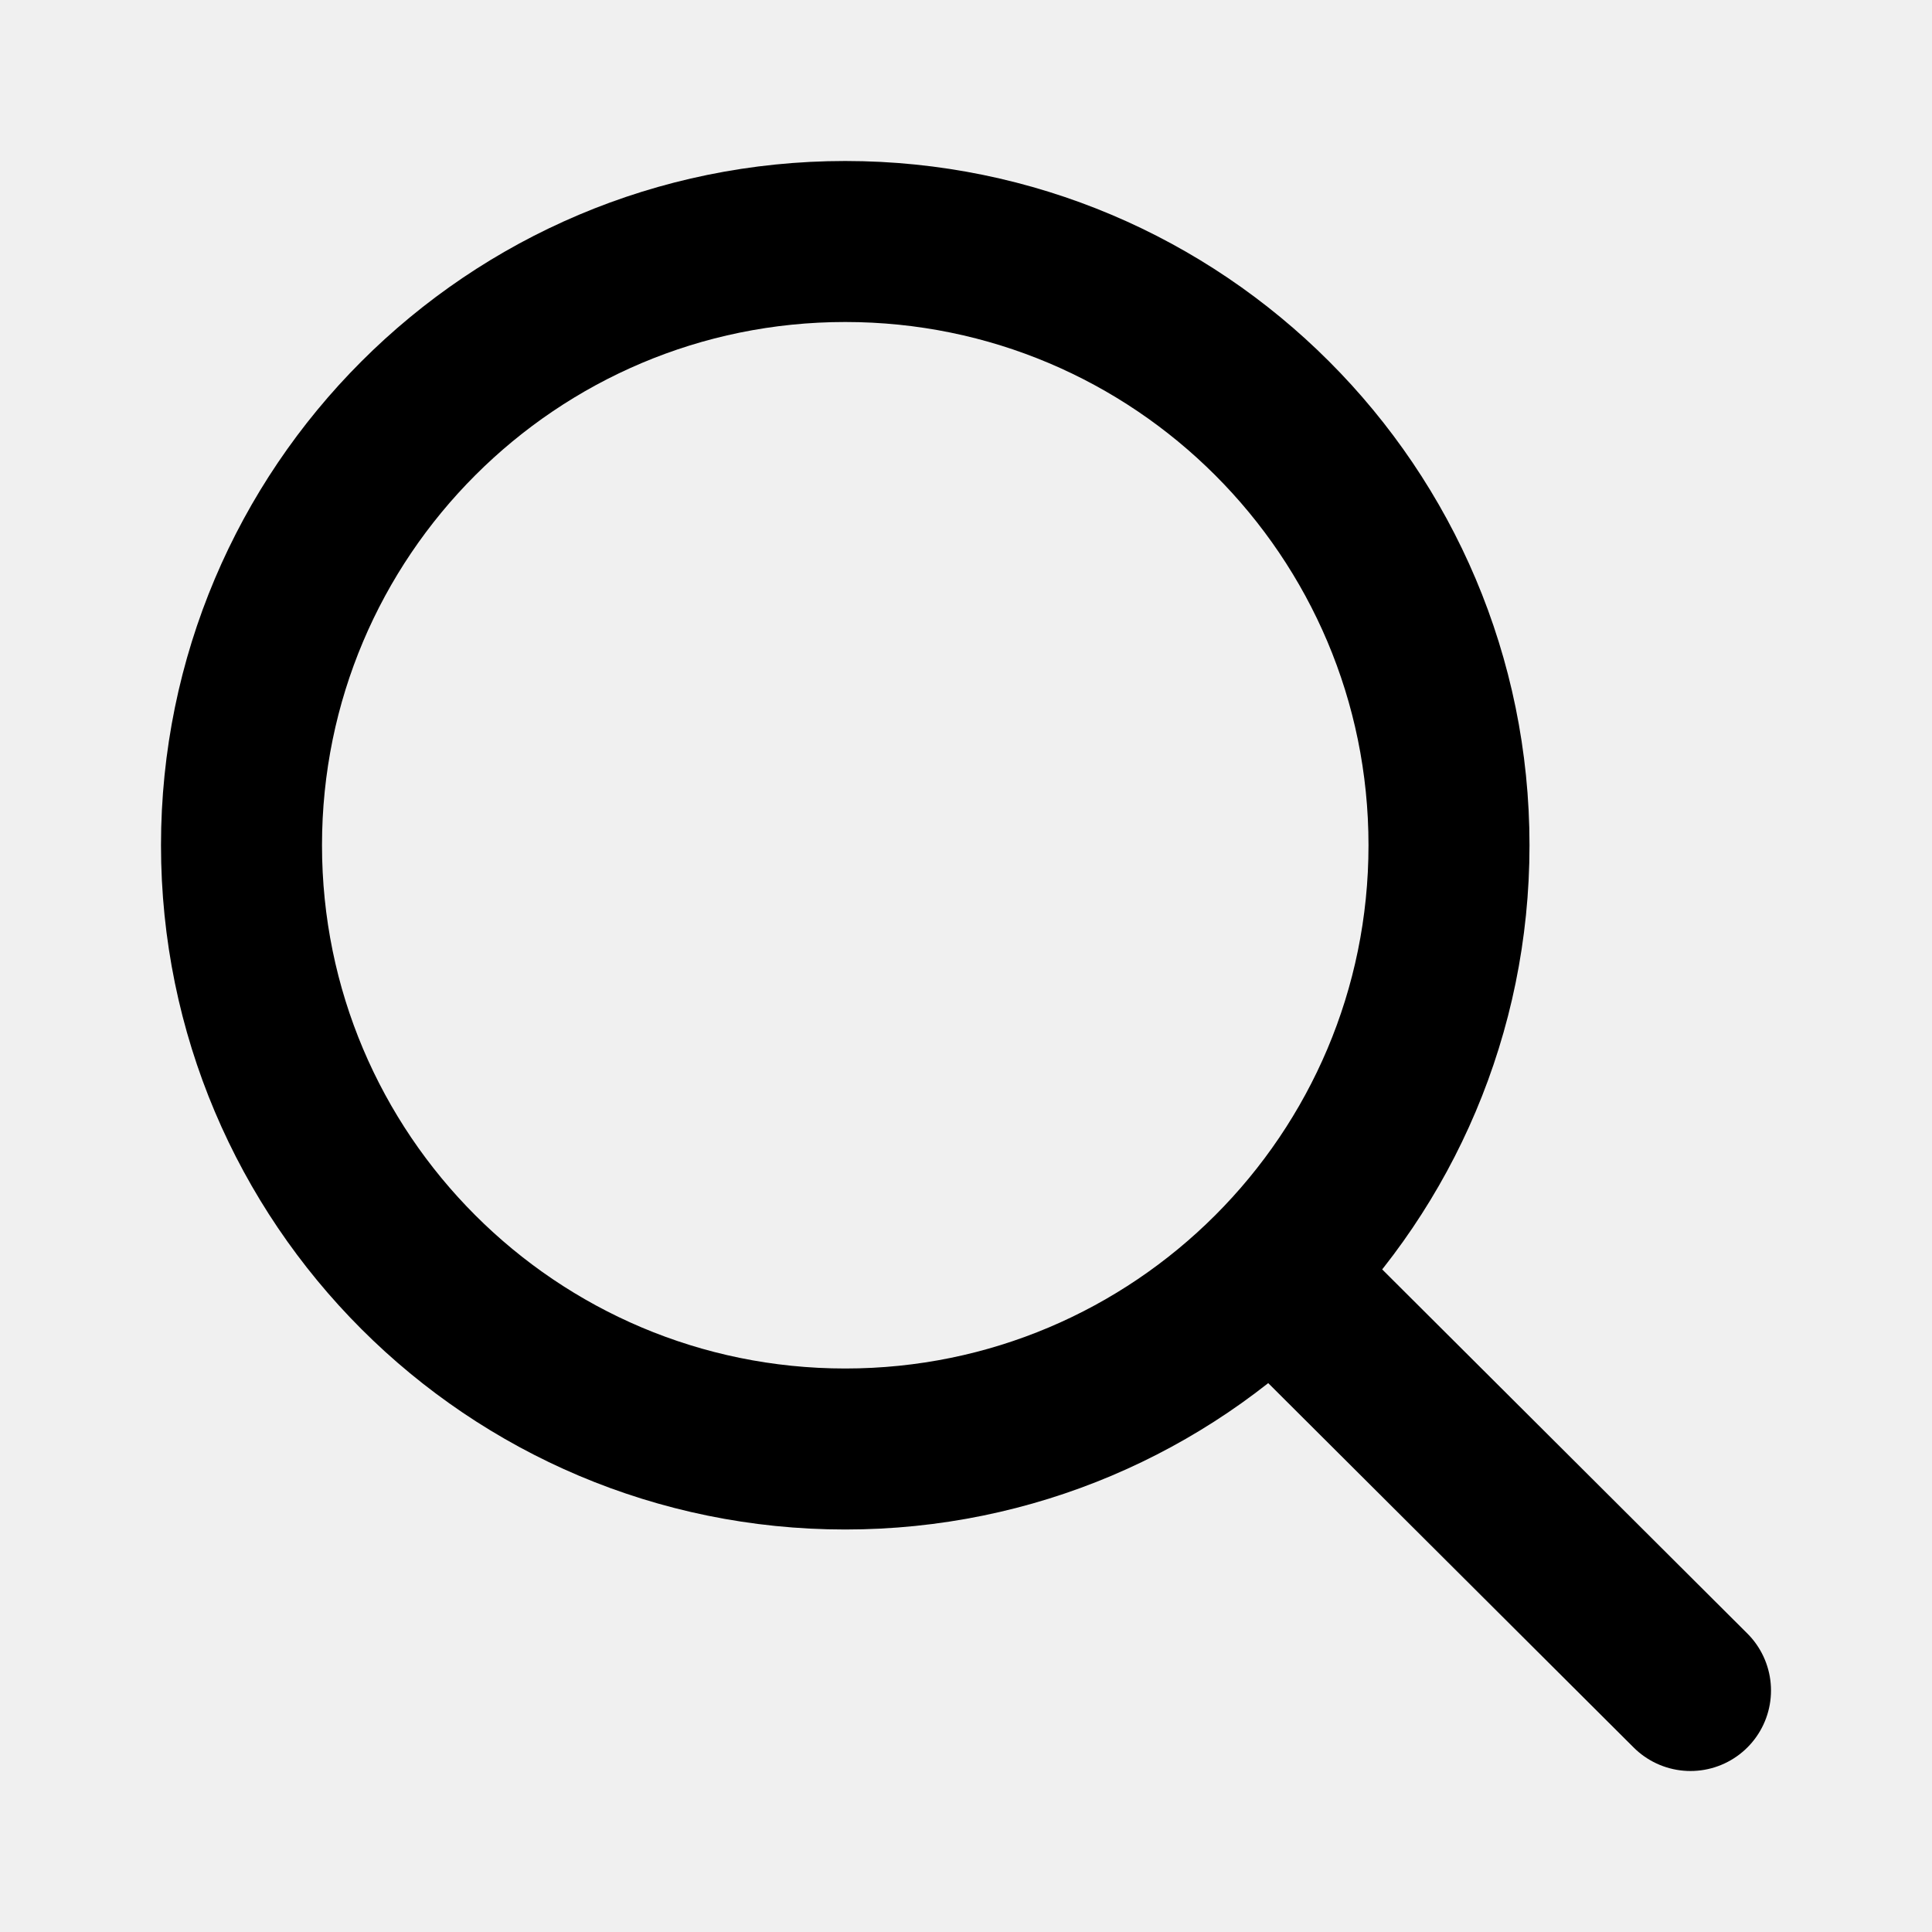
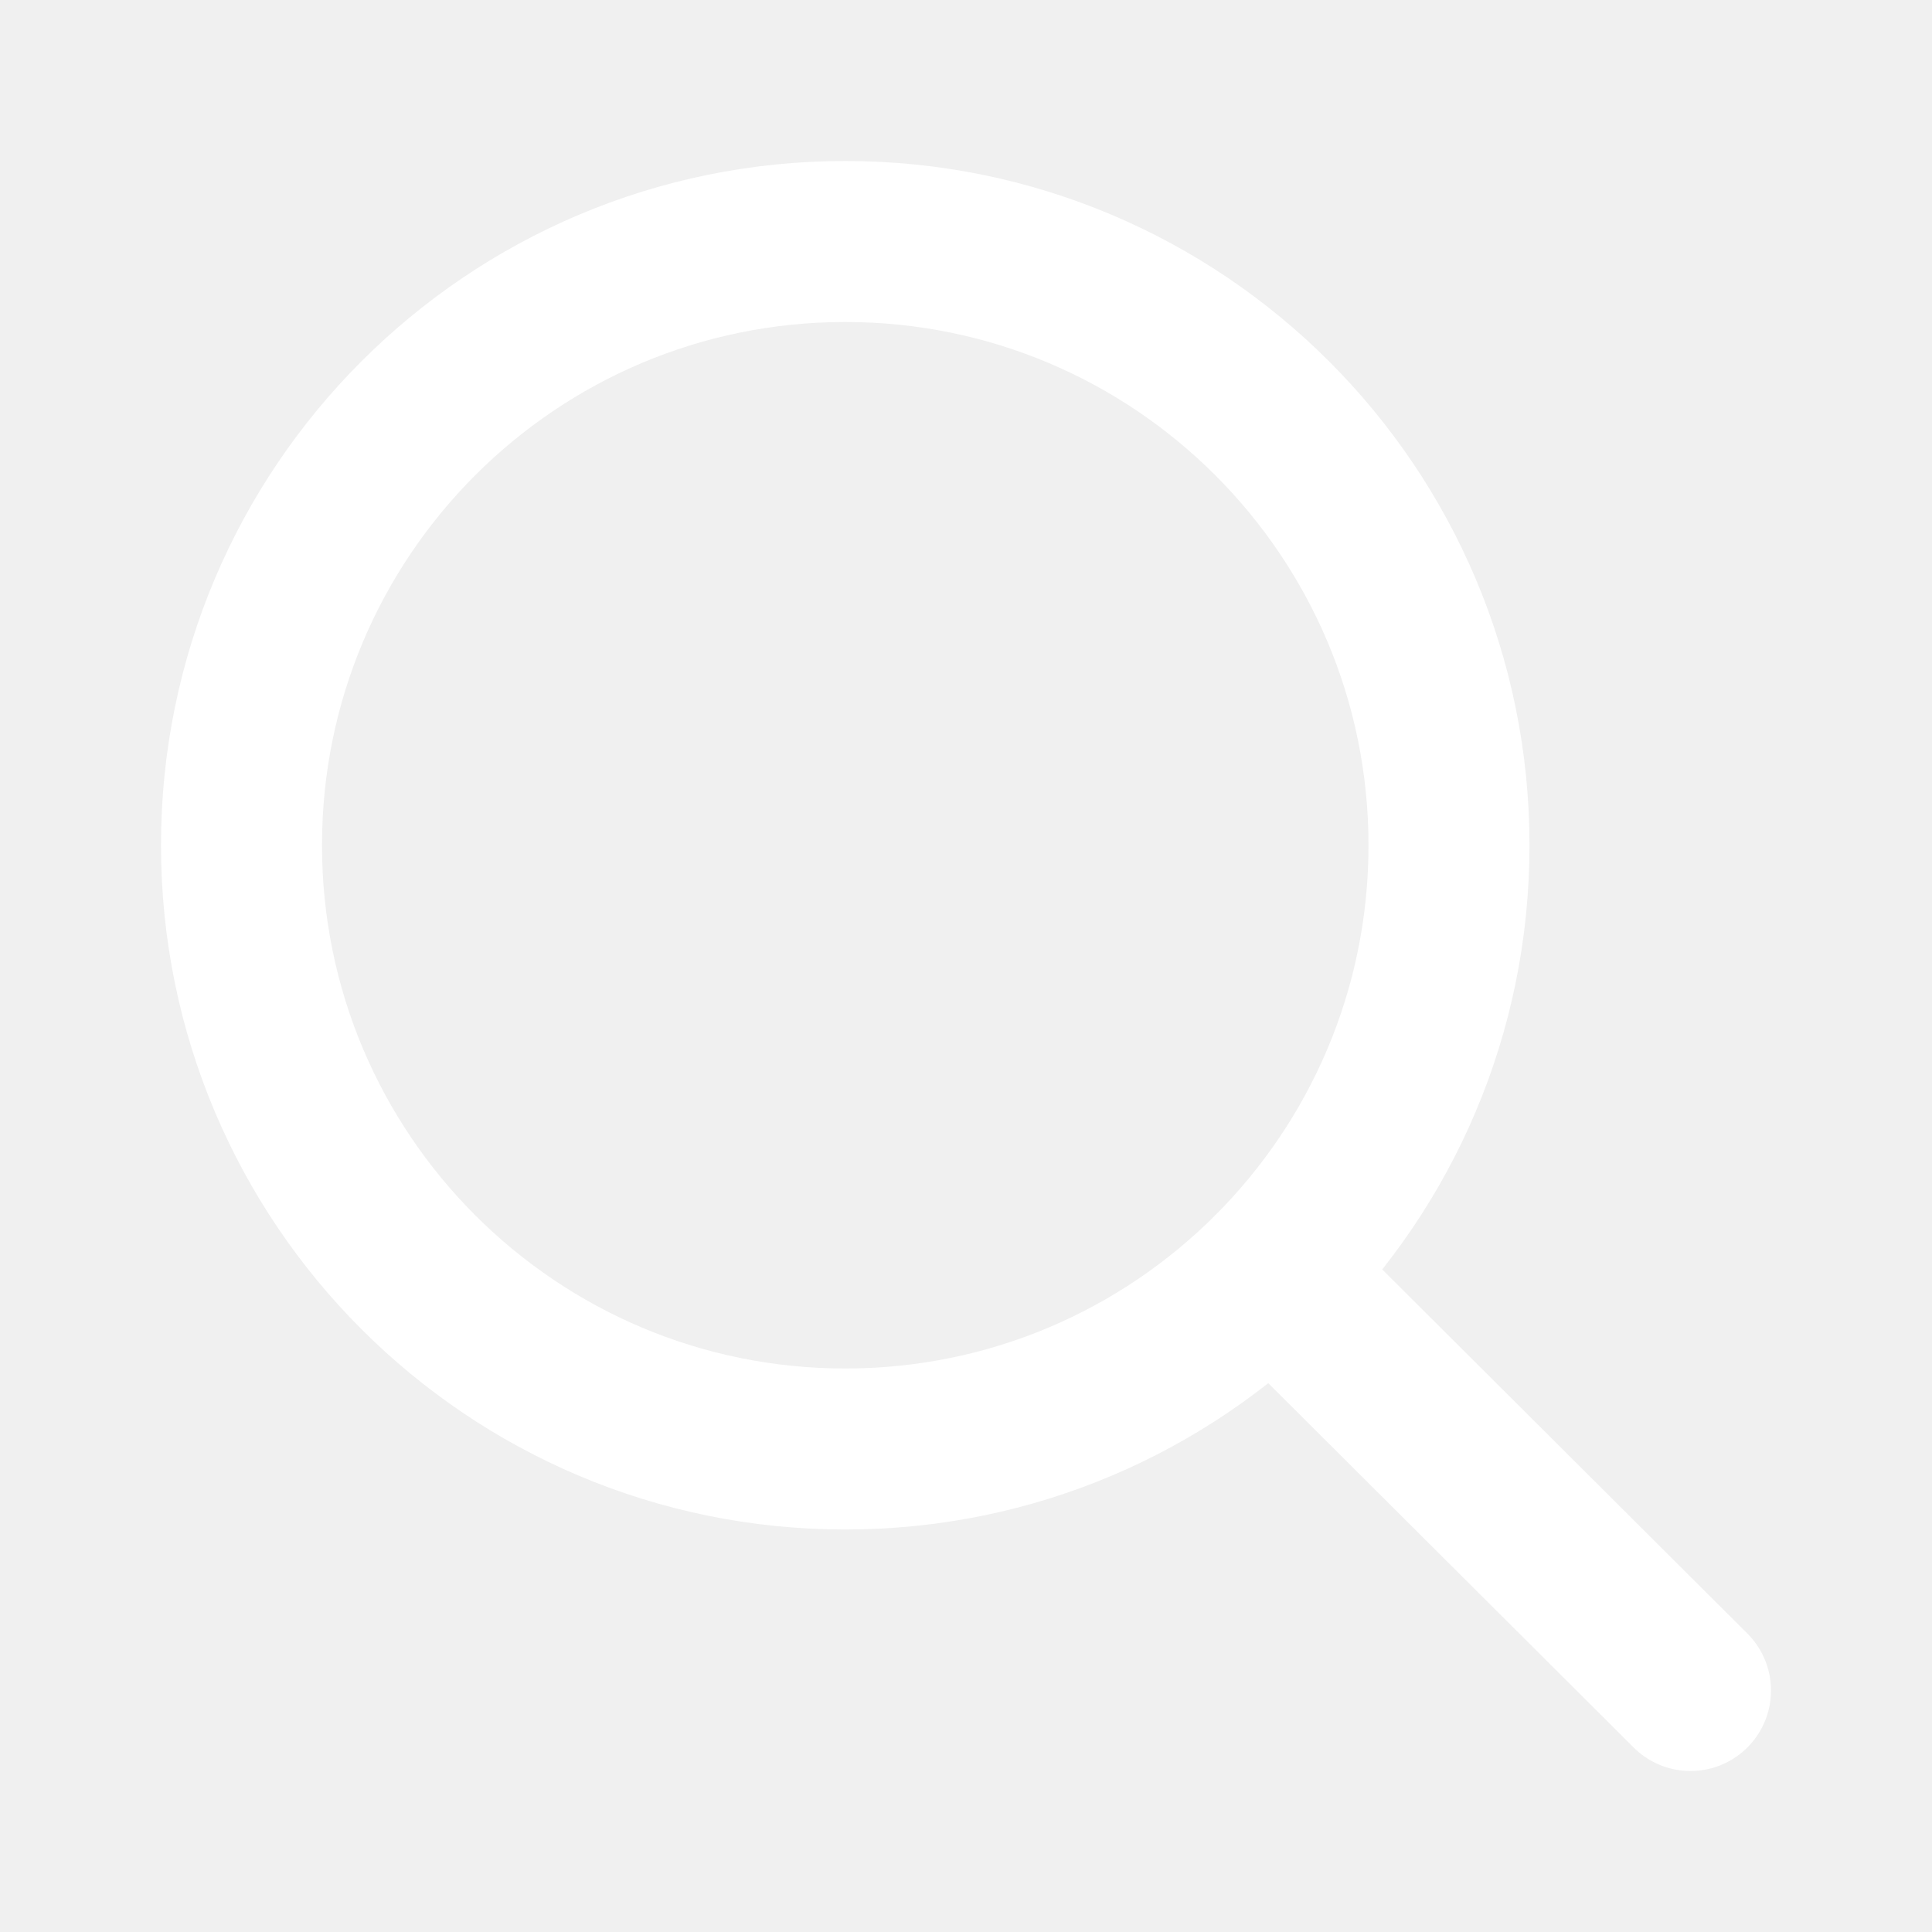
- <svg xmlns="http://www.w3.org/2000/svg" width="800px" height="800px" viewBox="0 0 24 24" fill="none">
-   <path d="M15.796 15.811L21 21M18 10.5C18 14.642 14.642 18 10.5 18C6.358 18 3 14.642 3 10.5C3 6.358 6.358 3 10.5 3C14.642 3 18 6.358 18 10.5Z" stroke="#000000" stroke-width="2" stroke-linecap="round" stroke-linejoin="round" />
+ <svg xmlns="http://www.w3.org/2000/svg" version="1.1" id="Warstwa_1" x="0px" y="0px" viewBox="0 0 800 800" style="enable-background:new 0 0 800 800;" xml:space="preserve">
+   <style type="text/css">
+ 	.st0{fill:none;stroke:#FFFFFF;stroke-width:66.667;stroke-linecap:round;stroke-linejoin:round;stroke-miterlimit:133.333;}
+ </style>
+   <path class="st0" d="M526.5,527L700,700 M600,350c0,138.1-111.9,250-250,250c-138.1,0-250-111.9-250-250c0-138.1,111.9-250,250-250  C488.1,100,600,211.9,600,350z" />
</svg>
